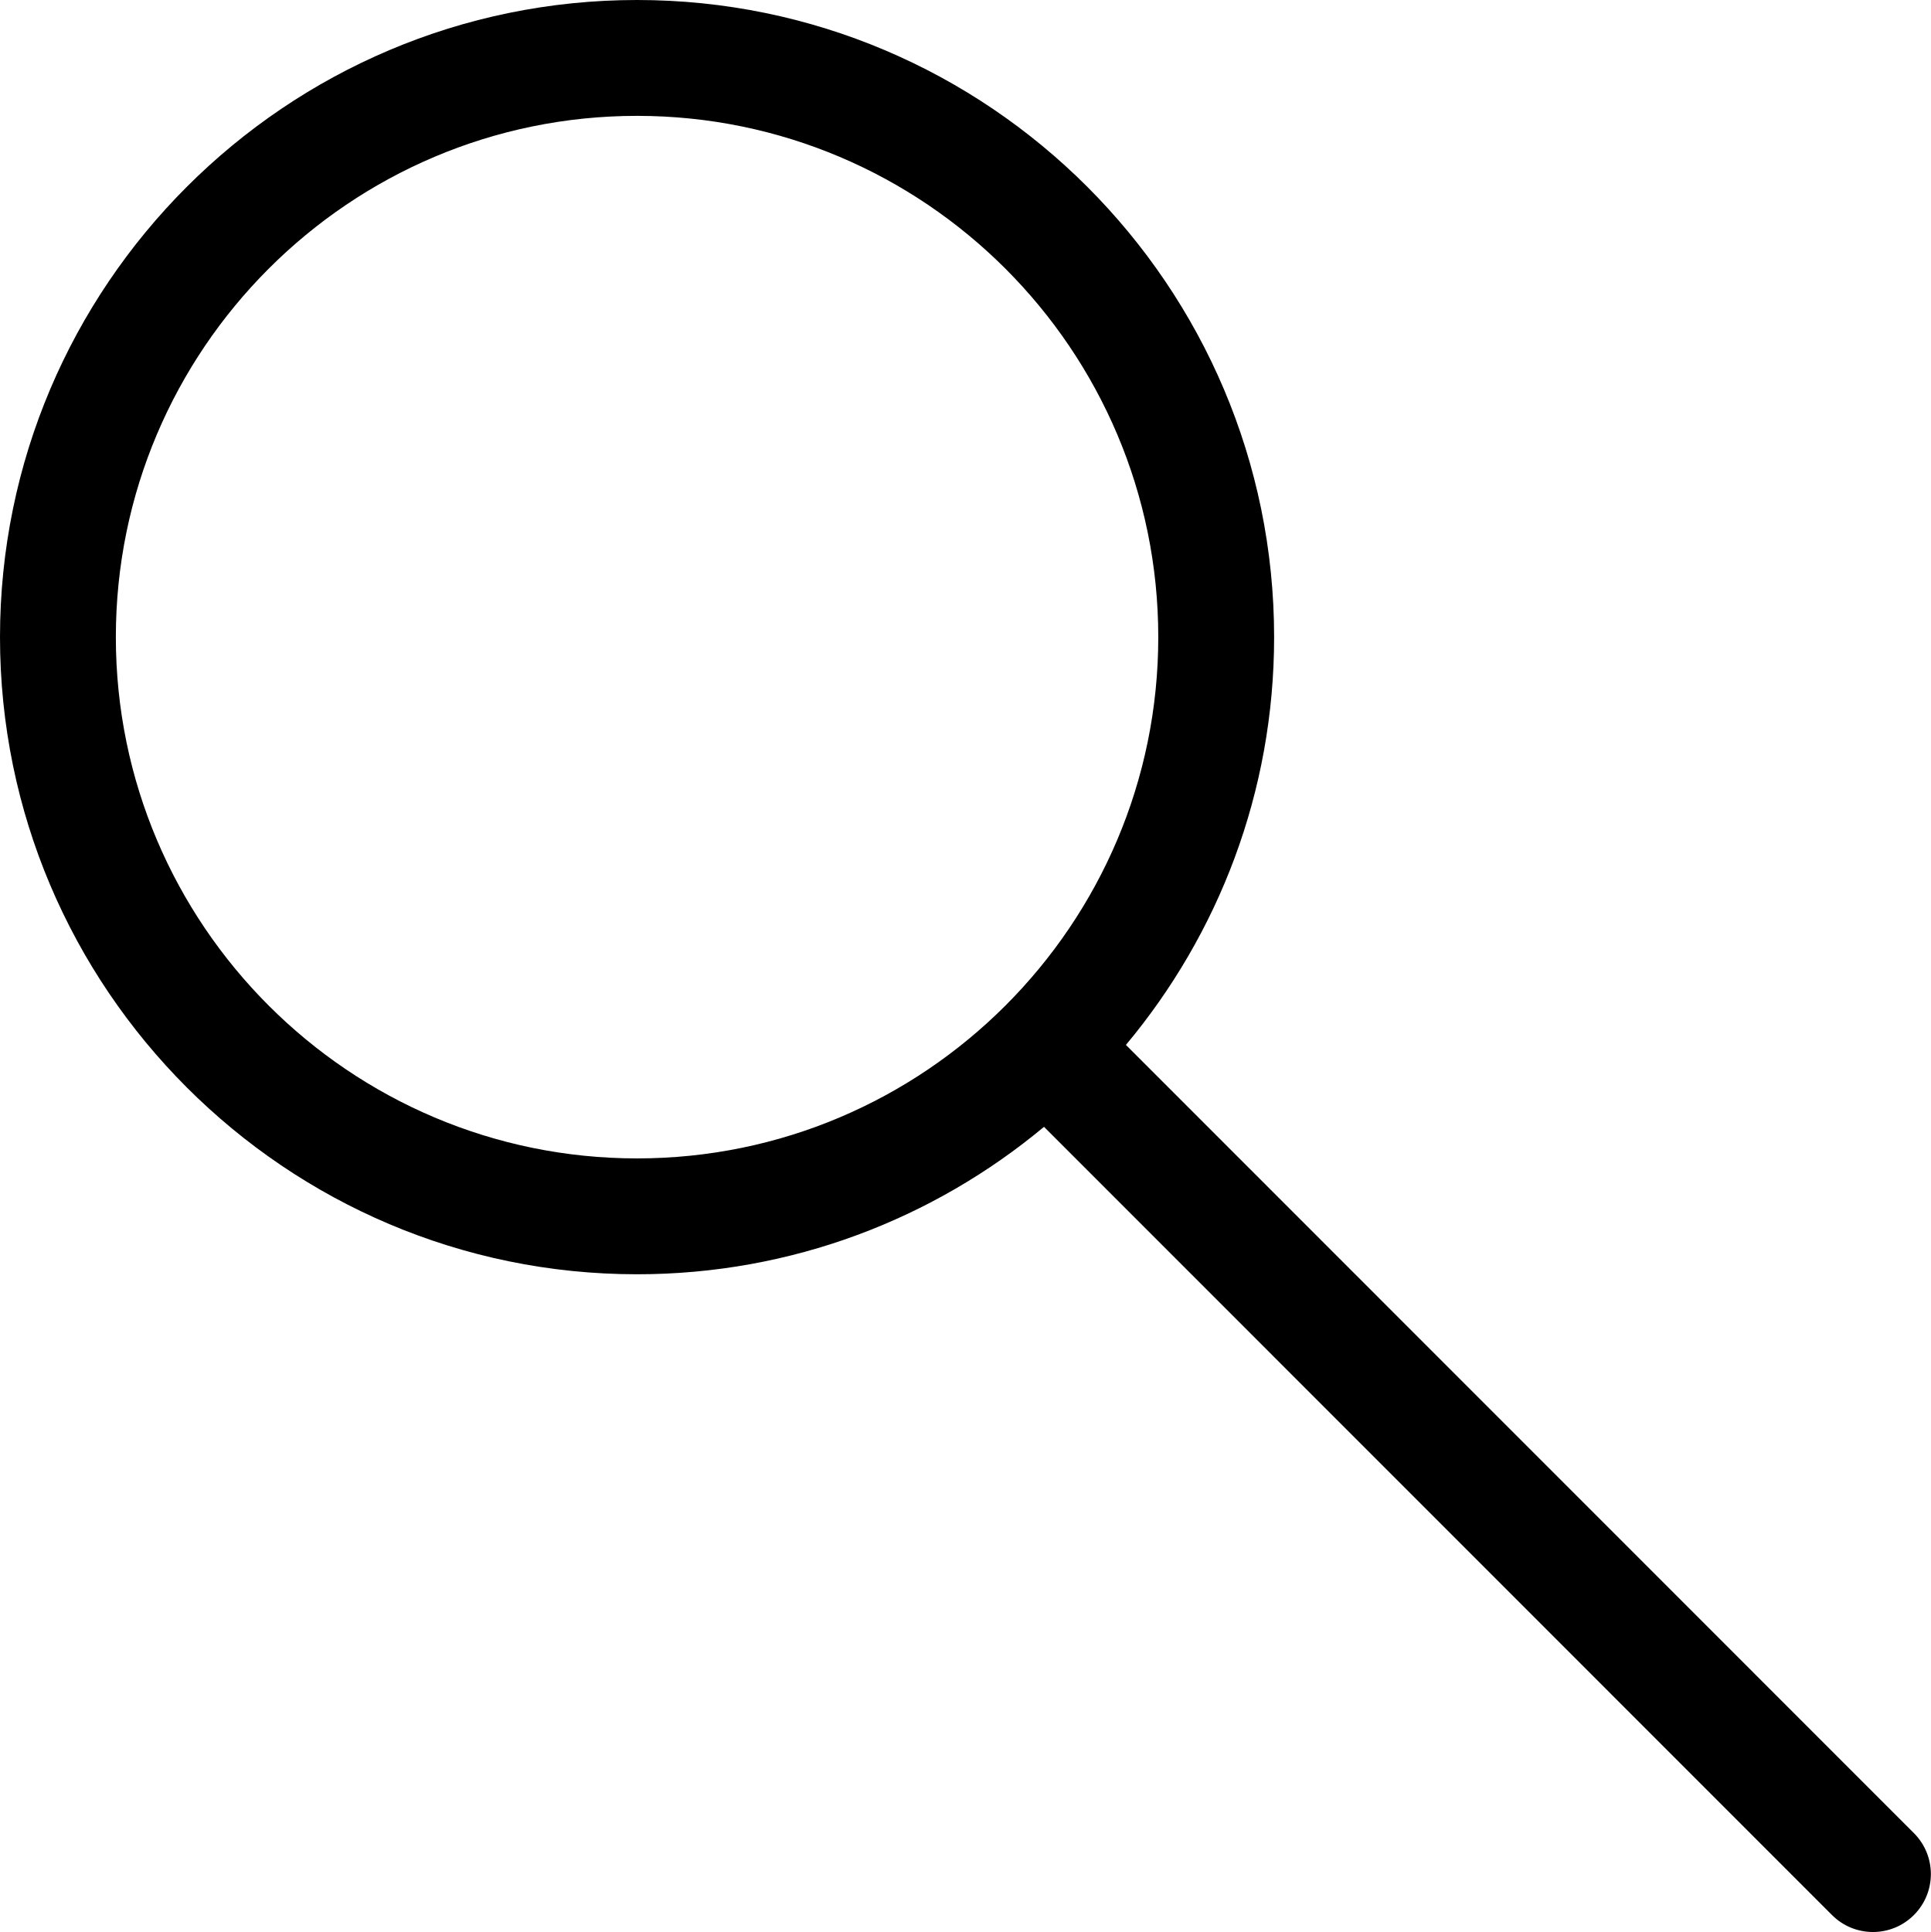
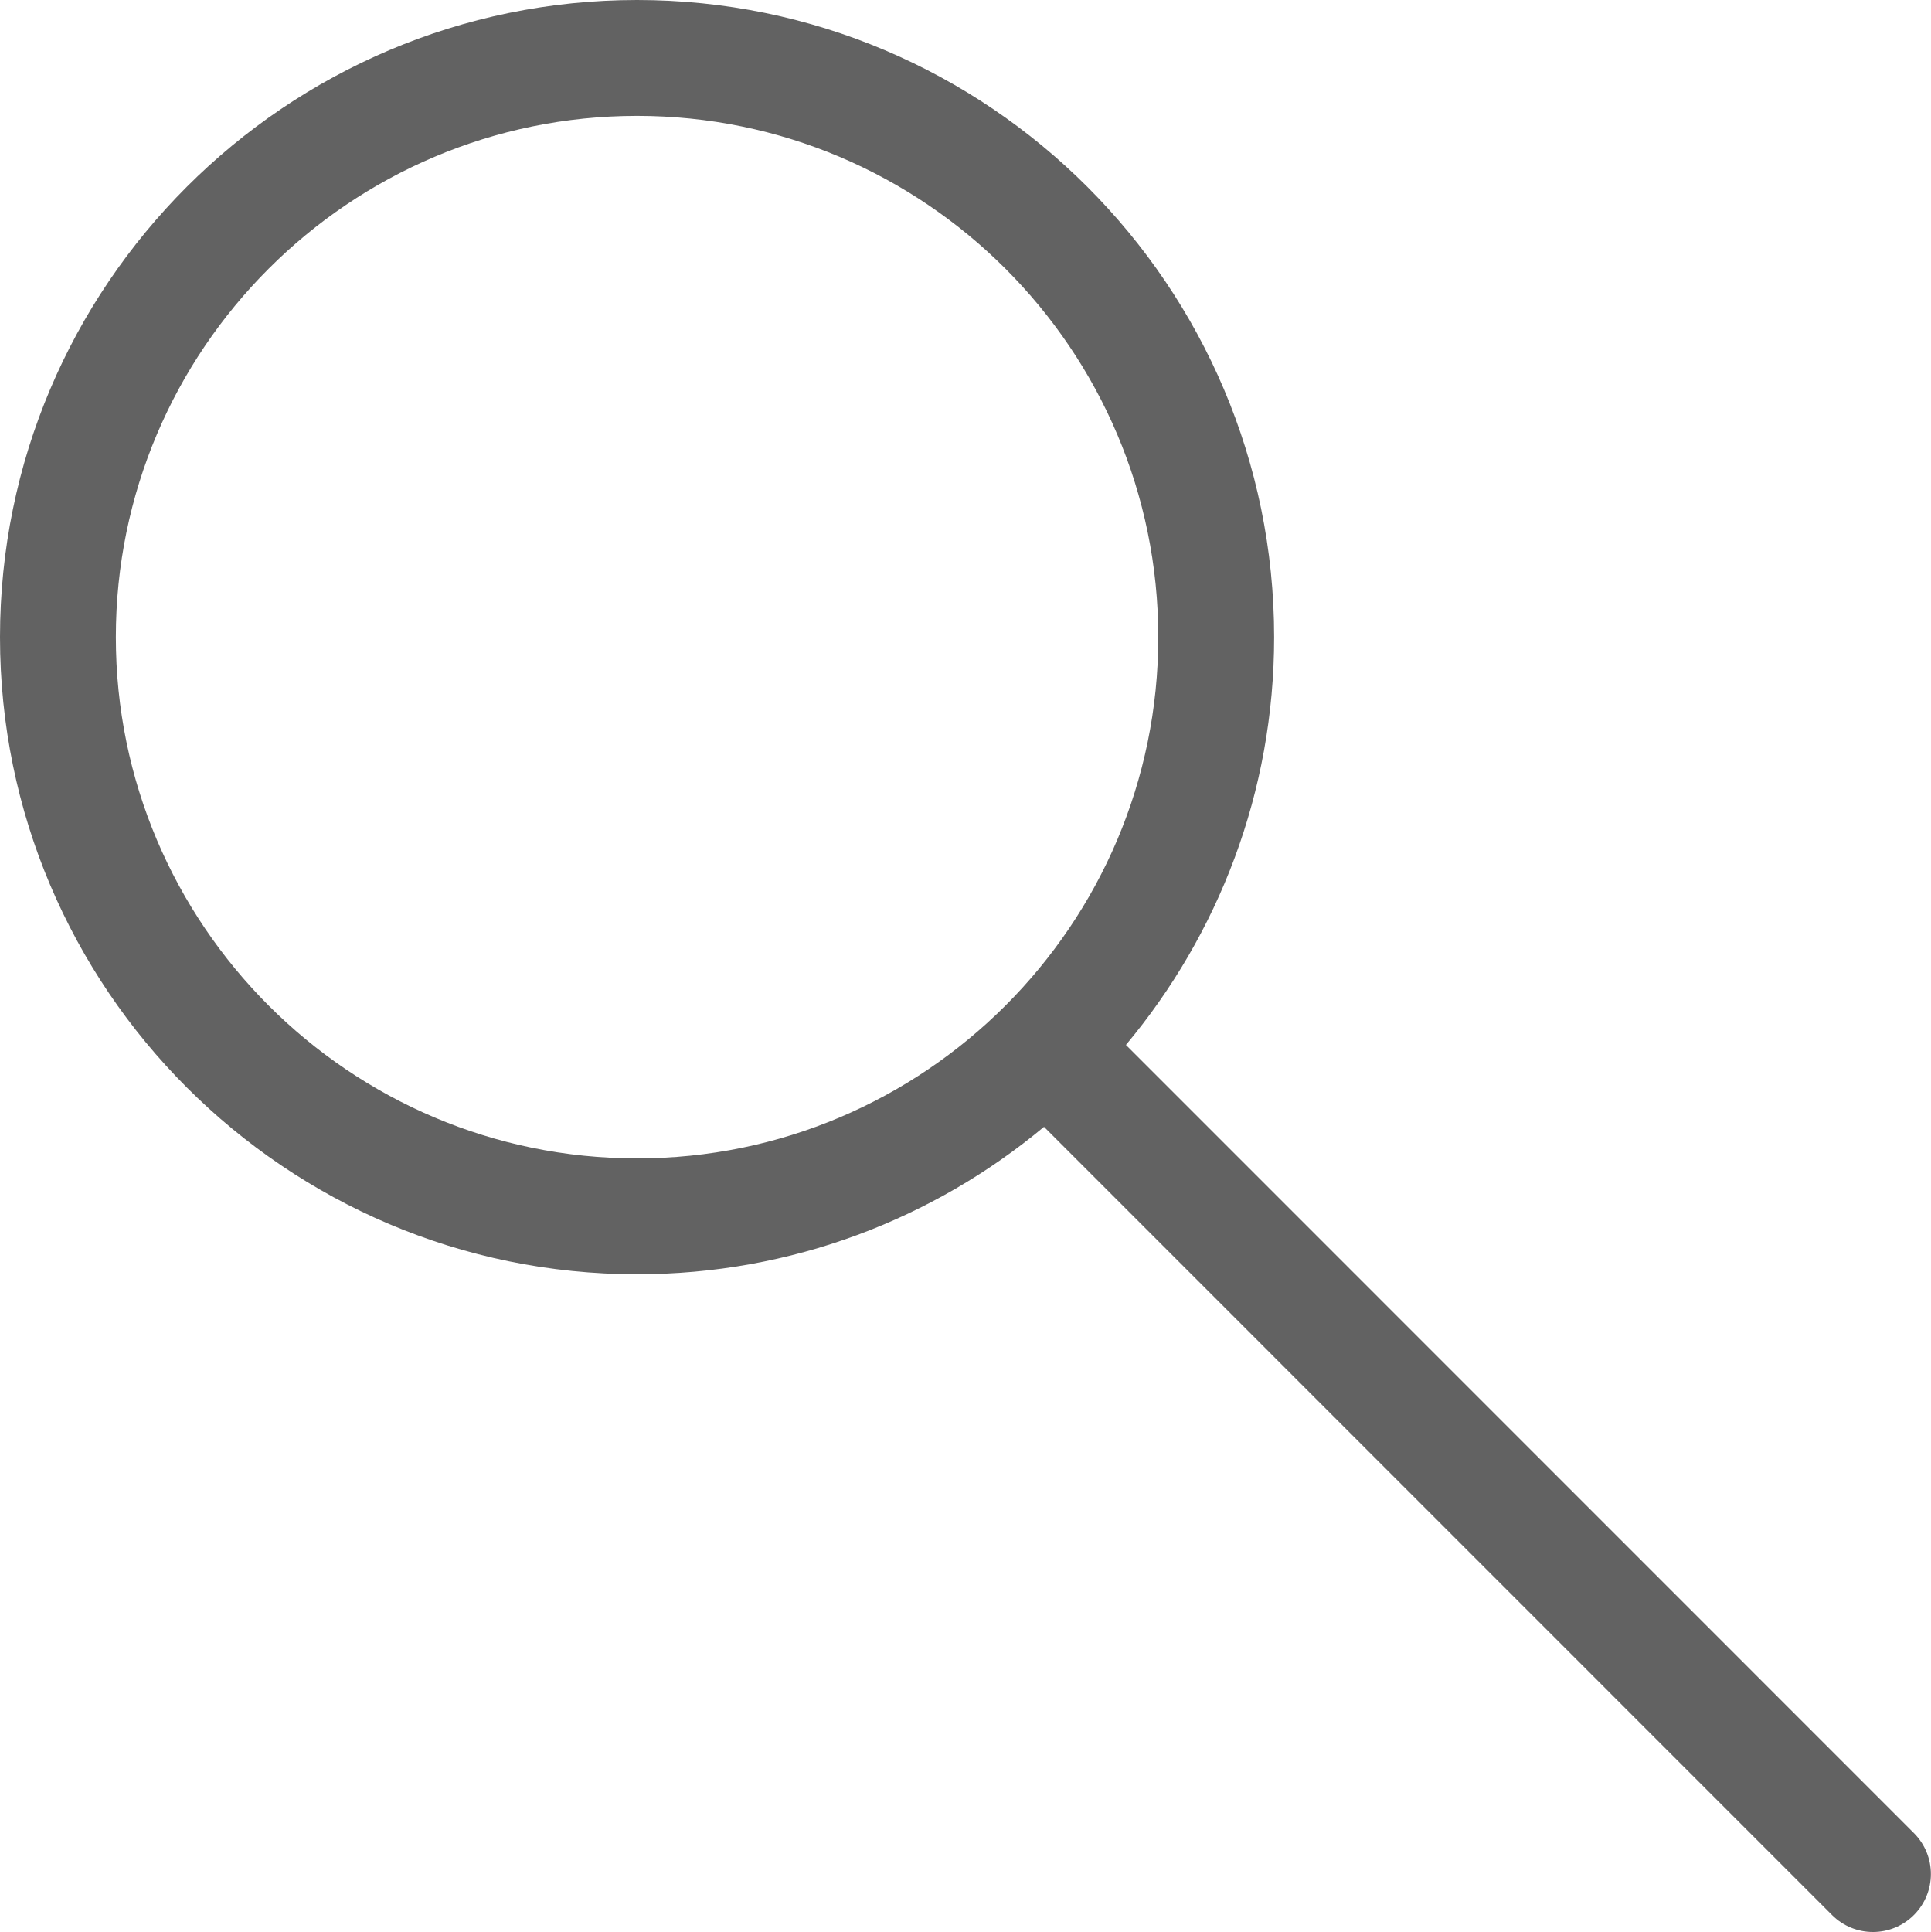
- <svg xmlns="http://www.w3.org/2000/svg" width="399.812" height="400" viewBox="0 0 399.812 400">
+ <svg xmlns="http://www.w3.org/2000/svg" width="399.812" height="400" viewBox="0 0 399.812 400" fill="rgba(97,97,97,0.99)">
  <path d="M396.299 379.525L233.136 216.34c19.14-22.888 30.688-52.322 30.688-84.428C263.824 59.174 204.65 0 131.912 0S0 59.174 0 131.912s59.174 131.912 131.912 131.912c32.023 0 61.399-11.479 84.264-30.524l163.162 163.187c2.343 2.343 5.412 3.514 8.48 3.514 3.069 0 6.138-1.171 8.48-3.514C400.984 391.801 400.984 384.211 396.299 379.525zM23.988 131.912c0-59.514 48.41-107.924 107.924-107.924s107.924 48.41 107.924 107.924 -48.41 107.924-107.924 107.924S23.988 191.426 23.988 131.912z" />
</svg>
